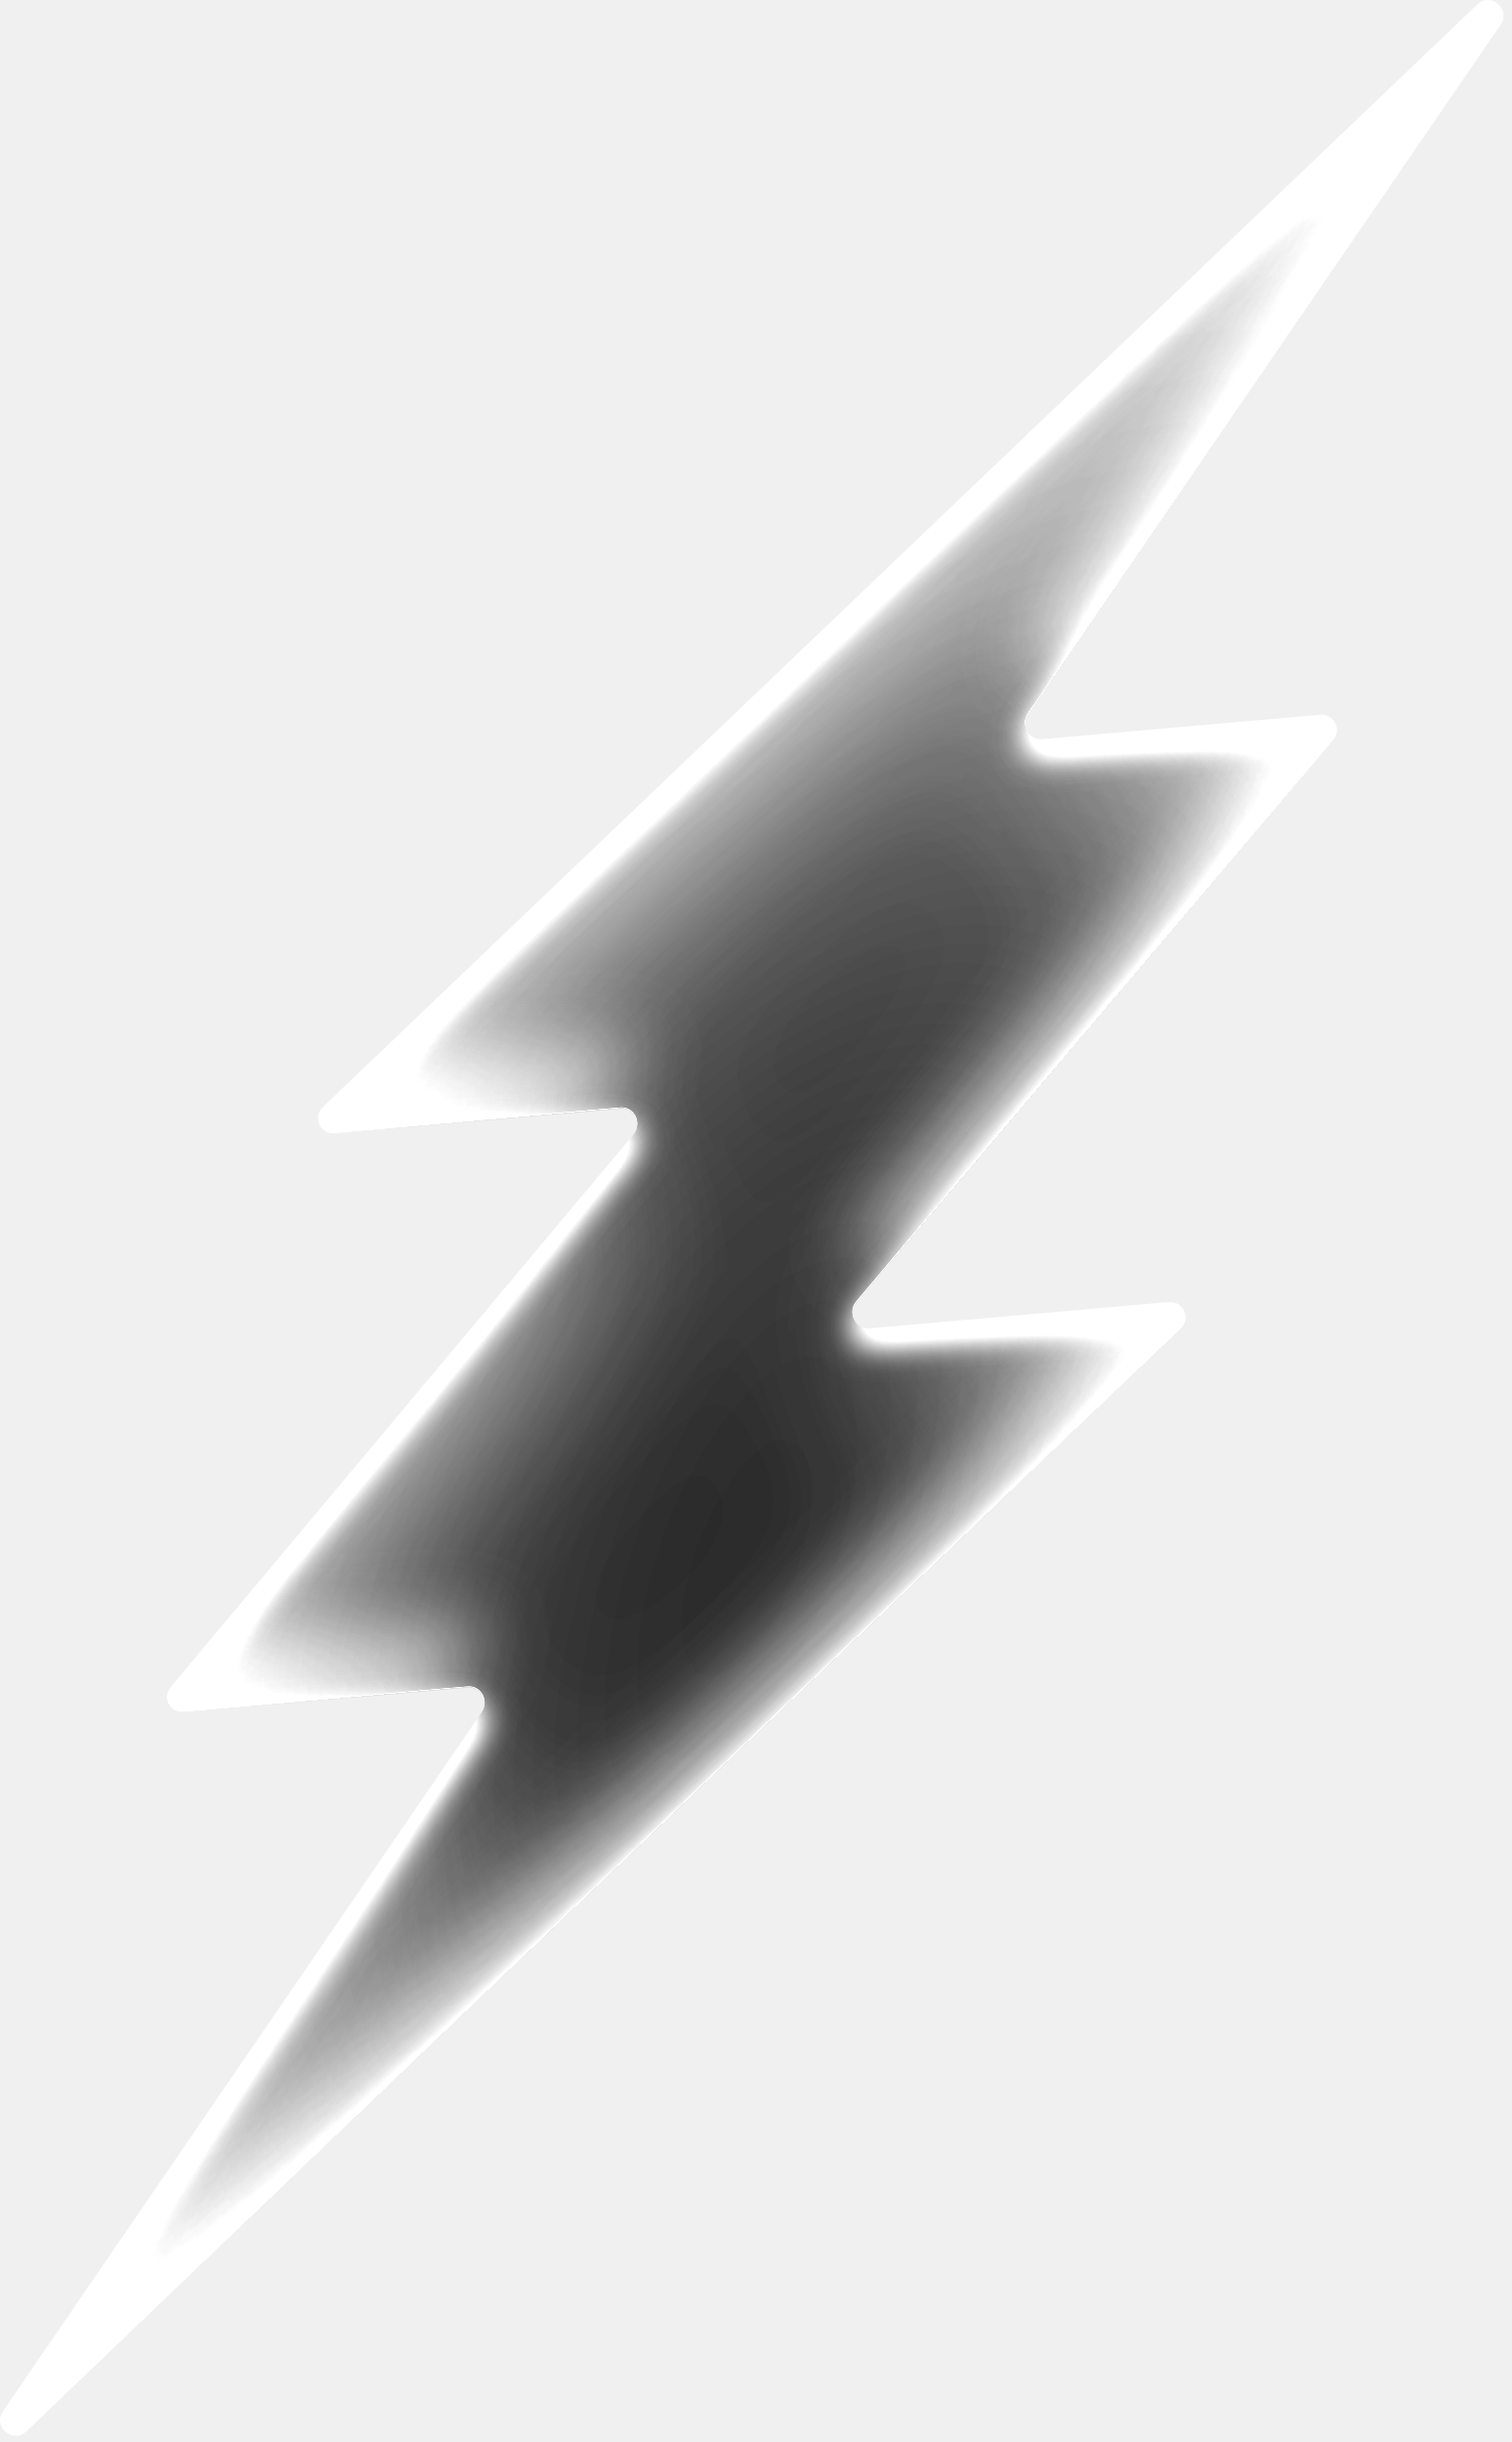
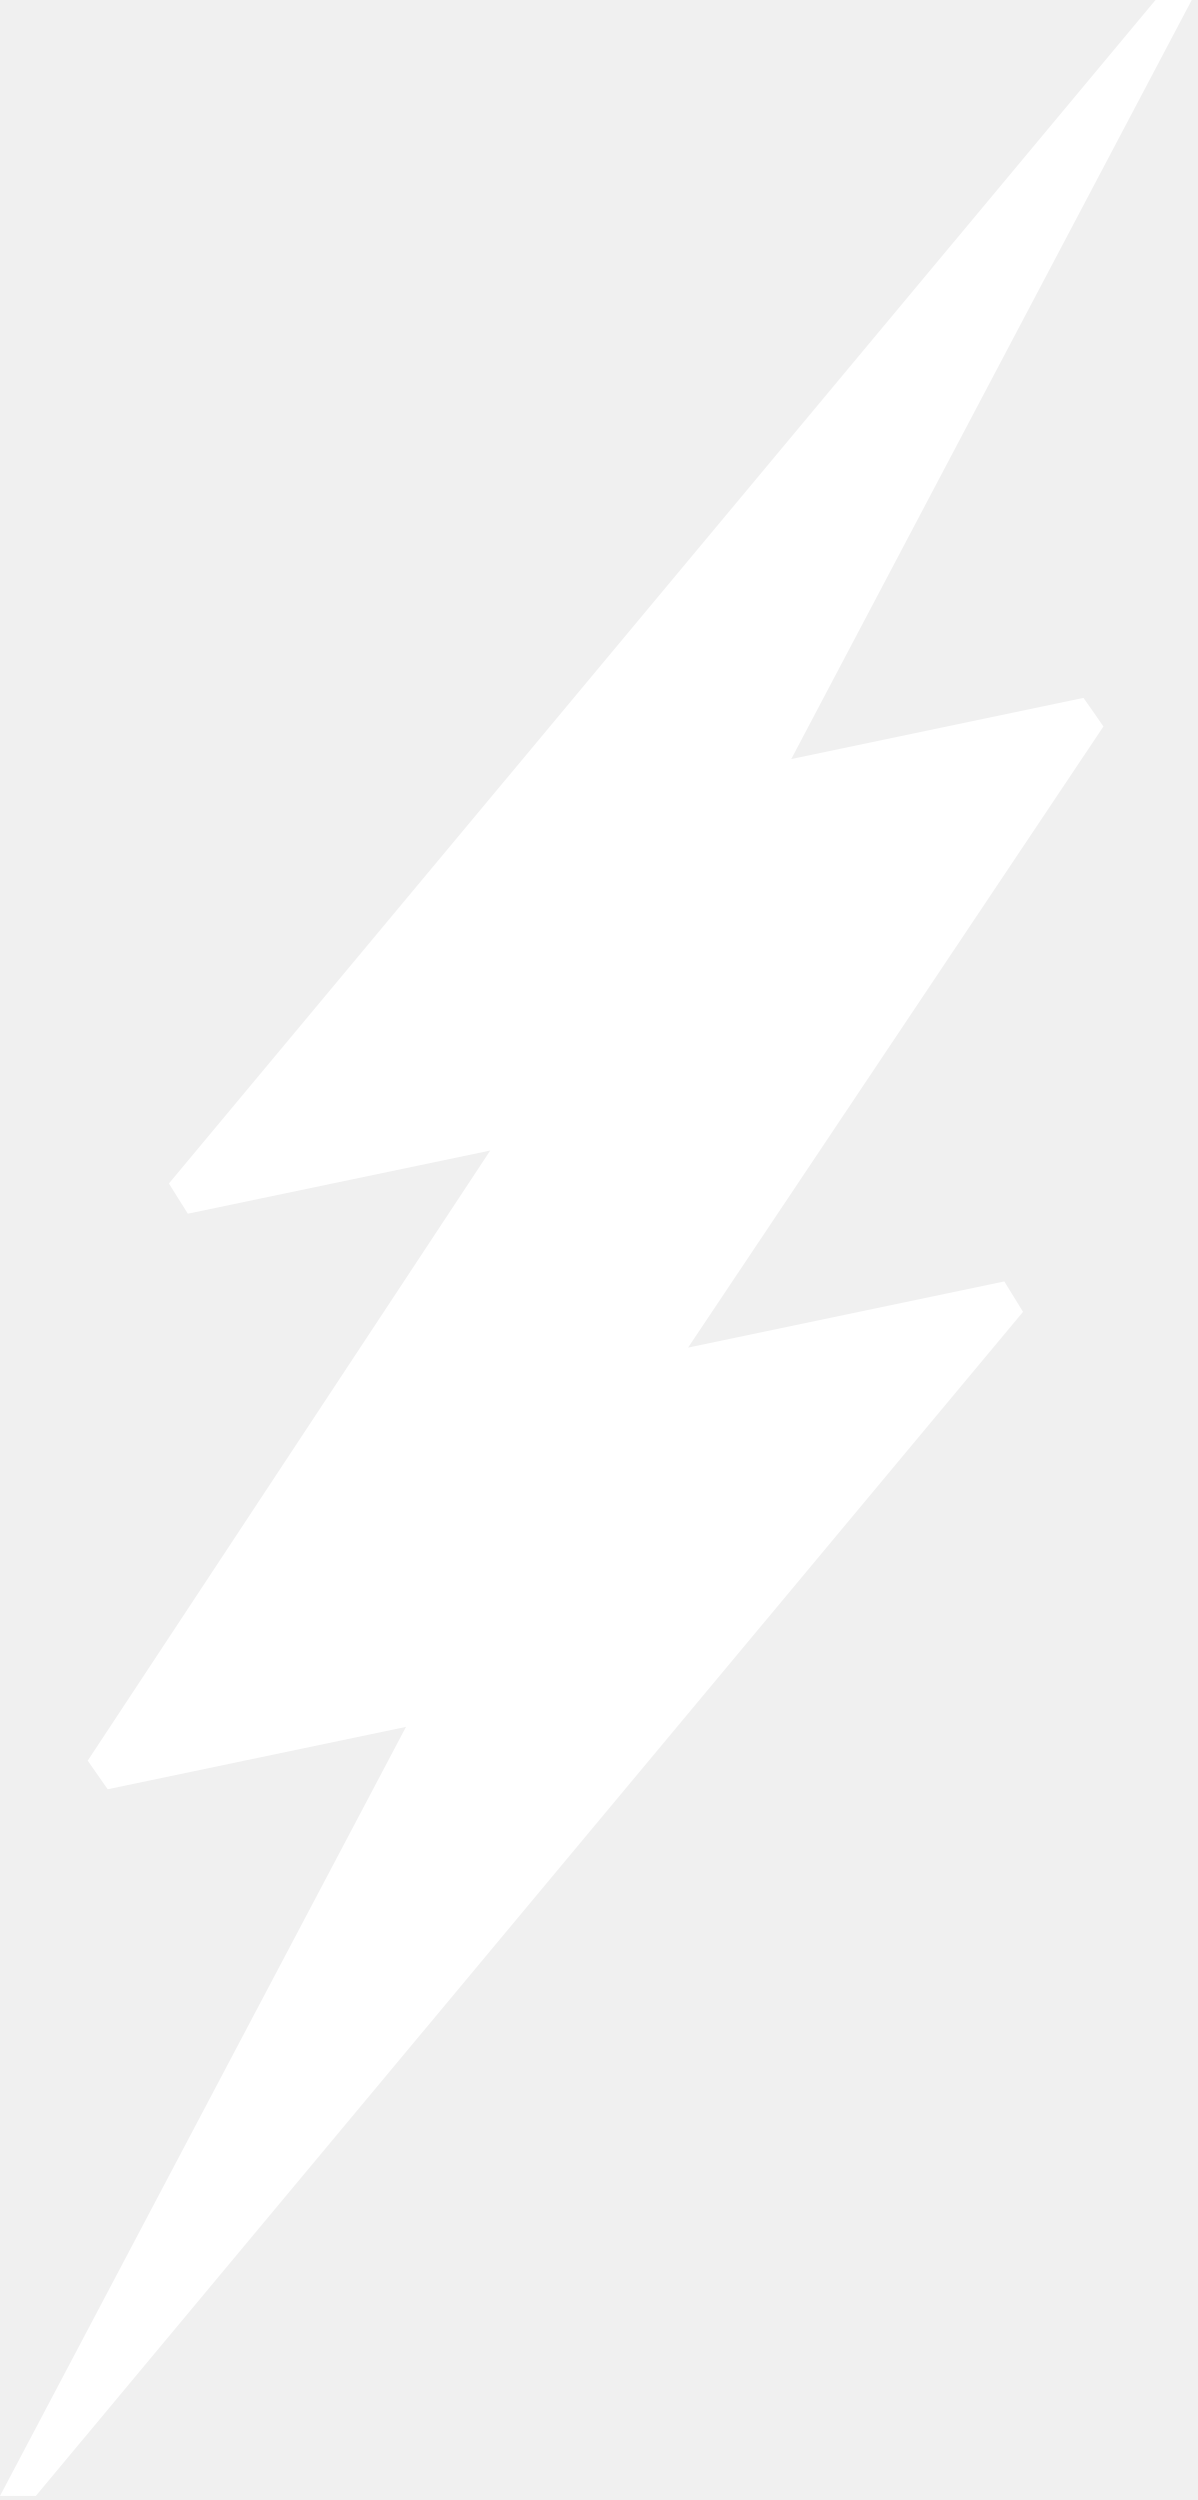
- <svg xmlns="http://www.w3.org/2000/svg" width="190" height="307" viewBox="0 0 190 307" fill="none">
-   <mask id="mask0_405_199" style="mask-type:alpha" maskUnits="userSpaceOnUse" x="0" y="0" width="190" height="307">
-     <path fill-rule="evenodd" clip-rule="evenodd" d="M185.723 0.563C187.422 -1.06 190.006 1.153 188.677 3.093L129.242 89.862C128.306 91.228 129.377 93.07 131.021 92.925L165.96 89.857C167.7 89.704 168.749 91.745 167.616 93.08L107.653 163.772C106.521 165.107 107.57 167.147 109.309 166.995L146.932 163.691C148.773 163.53 149.787 165.786 148.448 167.063L3.321 305.671C1.622 307.295 -0.962 305.081 0.367 303.141L60.584 215.23C61.519 213.865 60.449 212.022 58.804 212.167L23.118 215.301C21.384 215.453 20.334 213.425 21.453 212.088L79.653 142.605C80.773 141.268 79.722 139.238 77.989 139.391L42.112 142.542C40.272 142.703 39.258 140.447 40.596 139.17L185.723 0.563Z" fill="black" />
-   </mask>
-   <g mask="url(#mask0_405_199)">
-     <g filter="url(#filter0_bdiiiii_405_199)">
-       <path fill-rule="evenodd" clip-rule="evenodd" d="M185.71 0.406C187.41 -1.217 189.993 0.996 188.665 2.936L129.23 89.705C128.293 91.071 129.364 92.912 131.008 92.768L165.947 89.7C167.687 89.547 168.736 91.588 167.604 92.923L107.64 163.615C106.508 164.95 107.557 166.99 109.297 166.838L146.919 163.534C148.76 163.373 149.774 165.629 148.436 166.907L3.309 305.514C1.609 307.138 -0.975 304.924 0.354 302.984L60.571 215.073C61.506 213.708 60.436 211.865 58.792 212.01L23.105 215.144C21.372 215.296 20.321 213.268 21.441 211.931L79.641 142.448C80.761 141.111 79.71 139.081 77.976 139.234L42.099 142.385C40.259 142.546 39.245 140.29 40.583 139.013L185.71 0.406Z" fill="black" />
-     </g>
-     <g style="mix-blend-mode:overlay">
-       <rect x="-6" y="-7" width="205.297" height="317.354" fill="white" />
-     </g>
-   </g>
-   <defs>
-     <filter id="filter0_bdiiiii_405_199" x="-84.622" y="-84.766" width="358.263" height="475.453" filterUnits="userSpaceOnUse" color-interpolation-filters="sRGB">
-       <feFlood flood-opacity="0" result="BackgroundImageFix" />
-       <feGaussianBlur in="BackgroundImageFix" stdDeviation="42.305" />
-       <feComposite in2="SourceAlpha" operator="in" result="effect1_backgroundBlur_405_199" />
-       <feColorMatrix in="SourceAlpha" type="matrix" values="0 0 0 0 0 0 0 0 0 0 0 0 0 0 0 0 0 0 127 0" result="hardAlpha" />
-       <feOffset dy="8.461" />
-       <feGaussianBlur stdDeviation="21.152" />
-       <feComposite in2="hardAlpha" operator="out" />
-       <feColorMatrix type="matrix" values="0 0 0 0 0 0 0 0 0 0 0 0 0 0 0 0 0 0 0.2 0" />
-       <feBlend mode="normal" in2="effect1_backgroundBlur_405_199" result="effect2_dropShadow_405_199" />
-       <feBlend mode="normal" in="SourceGraphic" in2="effect2_dropShadow_405_199" result="shape" />
-       <feColorMatrix in="SourceAlpha" type="matrix" values="0 0 0 0 0 0 0 0 0 0 0 0 0 0 0 0 0 0 127 0" result="hardAlpha" />
-       <feOffset dy="8.461" />
-       <feGaussianBlur stdDeviation="12.691" />
-       <feComposite in2="hardAlpha" operator="arithmetic" k2="-1" k3="1" />
-       <feColorMatrix type="matrix" values="0 0 0 0 1 0 0 0 0 1 0 0 0 0 1 0 0 0 0.4 0" />
-       <feBlend mode="normal" in2="shape" result="effect3_innerShadow_405_199" />
-       <feColorMatrix in="SourceAlpha" type="matrix" values="0 0 0 0 0 0 0 0 0 0 0 0 0 0 0 0 0 0 127 0" result="hardAlpha" />
-       <feOffset dy="-84.609" />
-       <feGaussianBlur stdDeviation="42.305" />
-       <feComposite in2="hardAlpha" operator="arithmetic" k2="-1" k3="1" />
-       <feColorMatrix type="matrix" values="0 0 0 0 0 0 0 0 0 0 0 0 0 0 0 0 0 0 0.2 0" />
-       <feBlend mode="normal" in2="effect3_innerShadow_405_199" result="effect4_innerShadow_405_199" />
-       <feColorMatrix in="SourceAlpha" type="matrix" values="0 0 0 0 0 0 0 0 0 0 0 0 0 0 0 0 0 0 127 0" result="hardAlpha" />
-       <feOffset dy="-8.461" />
-       <feGaussianBlur stdDeviation="4.23" />
-       <feComposite in2="hardAlpha" operator="arithmetic" k2="-1" k3="1" />
-       <feColorMatrix type="matrix" values="0 0 0 0 1 0 0 0 0 1 0 0 0 0 1 0 0 0 0.25 0" />
-       <feBlend mode="normal" in2="effect4_innerShadow_405_199" result="effect5_innerShadow_405_199" />
-       <feColorMatrix in="SourceAlpha" type="matrix" values="0 0 0 0 0 0 0 0 0 0 0 0 0 0 0 0 0 0 127 0" result="hardAlpha" />
-       <feOffset dy="42.305" />
-       <feGaussianBlur stdDeviation="42.305" />
-       <feComposite in2="hardAlpha" operator="arithmetic" k2="-1" k3="1" />
-       <feColorMatrix type="matrix" values="0 0 0 0 1 0 0 0 0 1 0 0 0 0 1 0 0 0 0.25 0" />
-       <feBlend mode="normal" in2="effect5_innerShadow_405_199" result="effect6_innerShadow_405_199" />
-       <feColorMatrix in="SourceAlpha" type="matrix" values="0 0 0 0 0 0 0 0 0 0 0 0 0 0 0 0 0 0 127 0" result="hardAlpha" />
-       <feOffset dy="2.115" />
-       <feGaussianBlur stdDeviation="2.115" />
-       <feComposite in2="hardAlpha" operator="arithmetic" k2="-1" k3="1" />
-       <feColorMatrix type="matrix" values="0 0 0 0 1 0 0 0 0 1 0 0 0 0 1 0 0 0 0.8 0" />
-       <feBlend mode="normal" in2="effect6_innerShadow_405_199" result="effect7_innerShadow_405_199" />
-     </filter>
-   </defs>
+ <svg xmlns="http://www.w3.org/2000/svg" width="147" height="307" viewBox="0 0 147 307" fill="none">
+   <path d="M135.501 89.213L84.494 165.488L123.33 157.362C124.097 158.606 124.863 159.85 125.629 161.094L4.398 306.5H0L49.857 212.058L13.22 219.718C12.046 218.024 11.946 217.901 10.771 216.207L60.203 141.282L23.067 149.04C21.892 147.199 21.917 147.199 20.742 145.333L141.898 0H146.347L97.165 93.214L133.052 85.702C134.251 87.396 134.326 87.519 135.501 89.213Z" fill="white" />
</svg>
